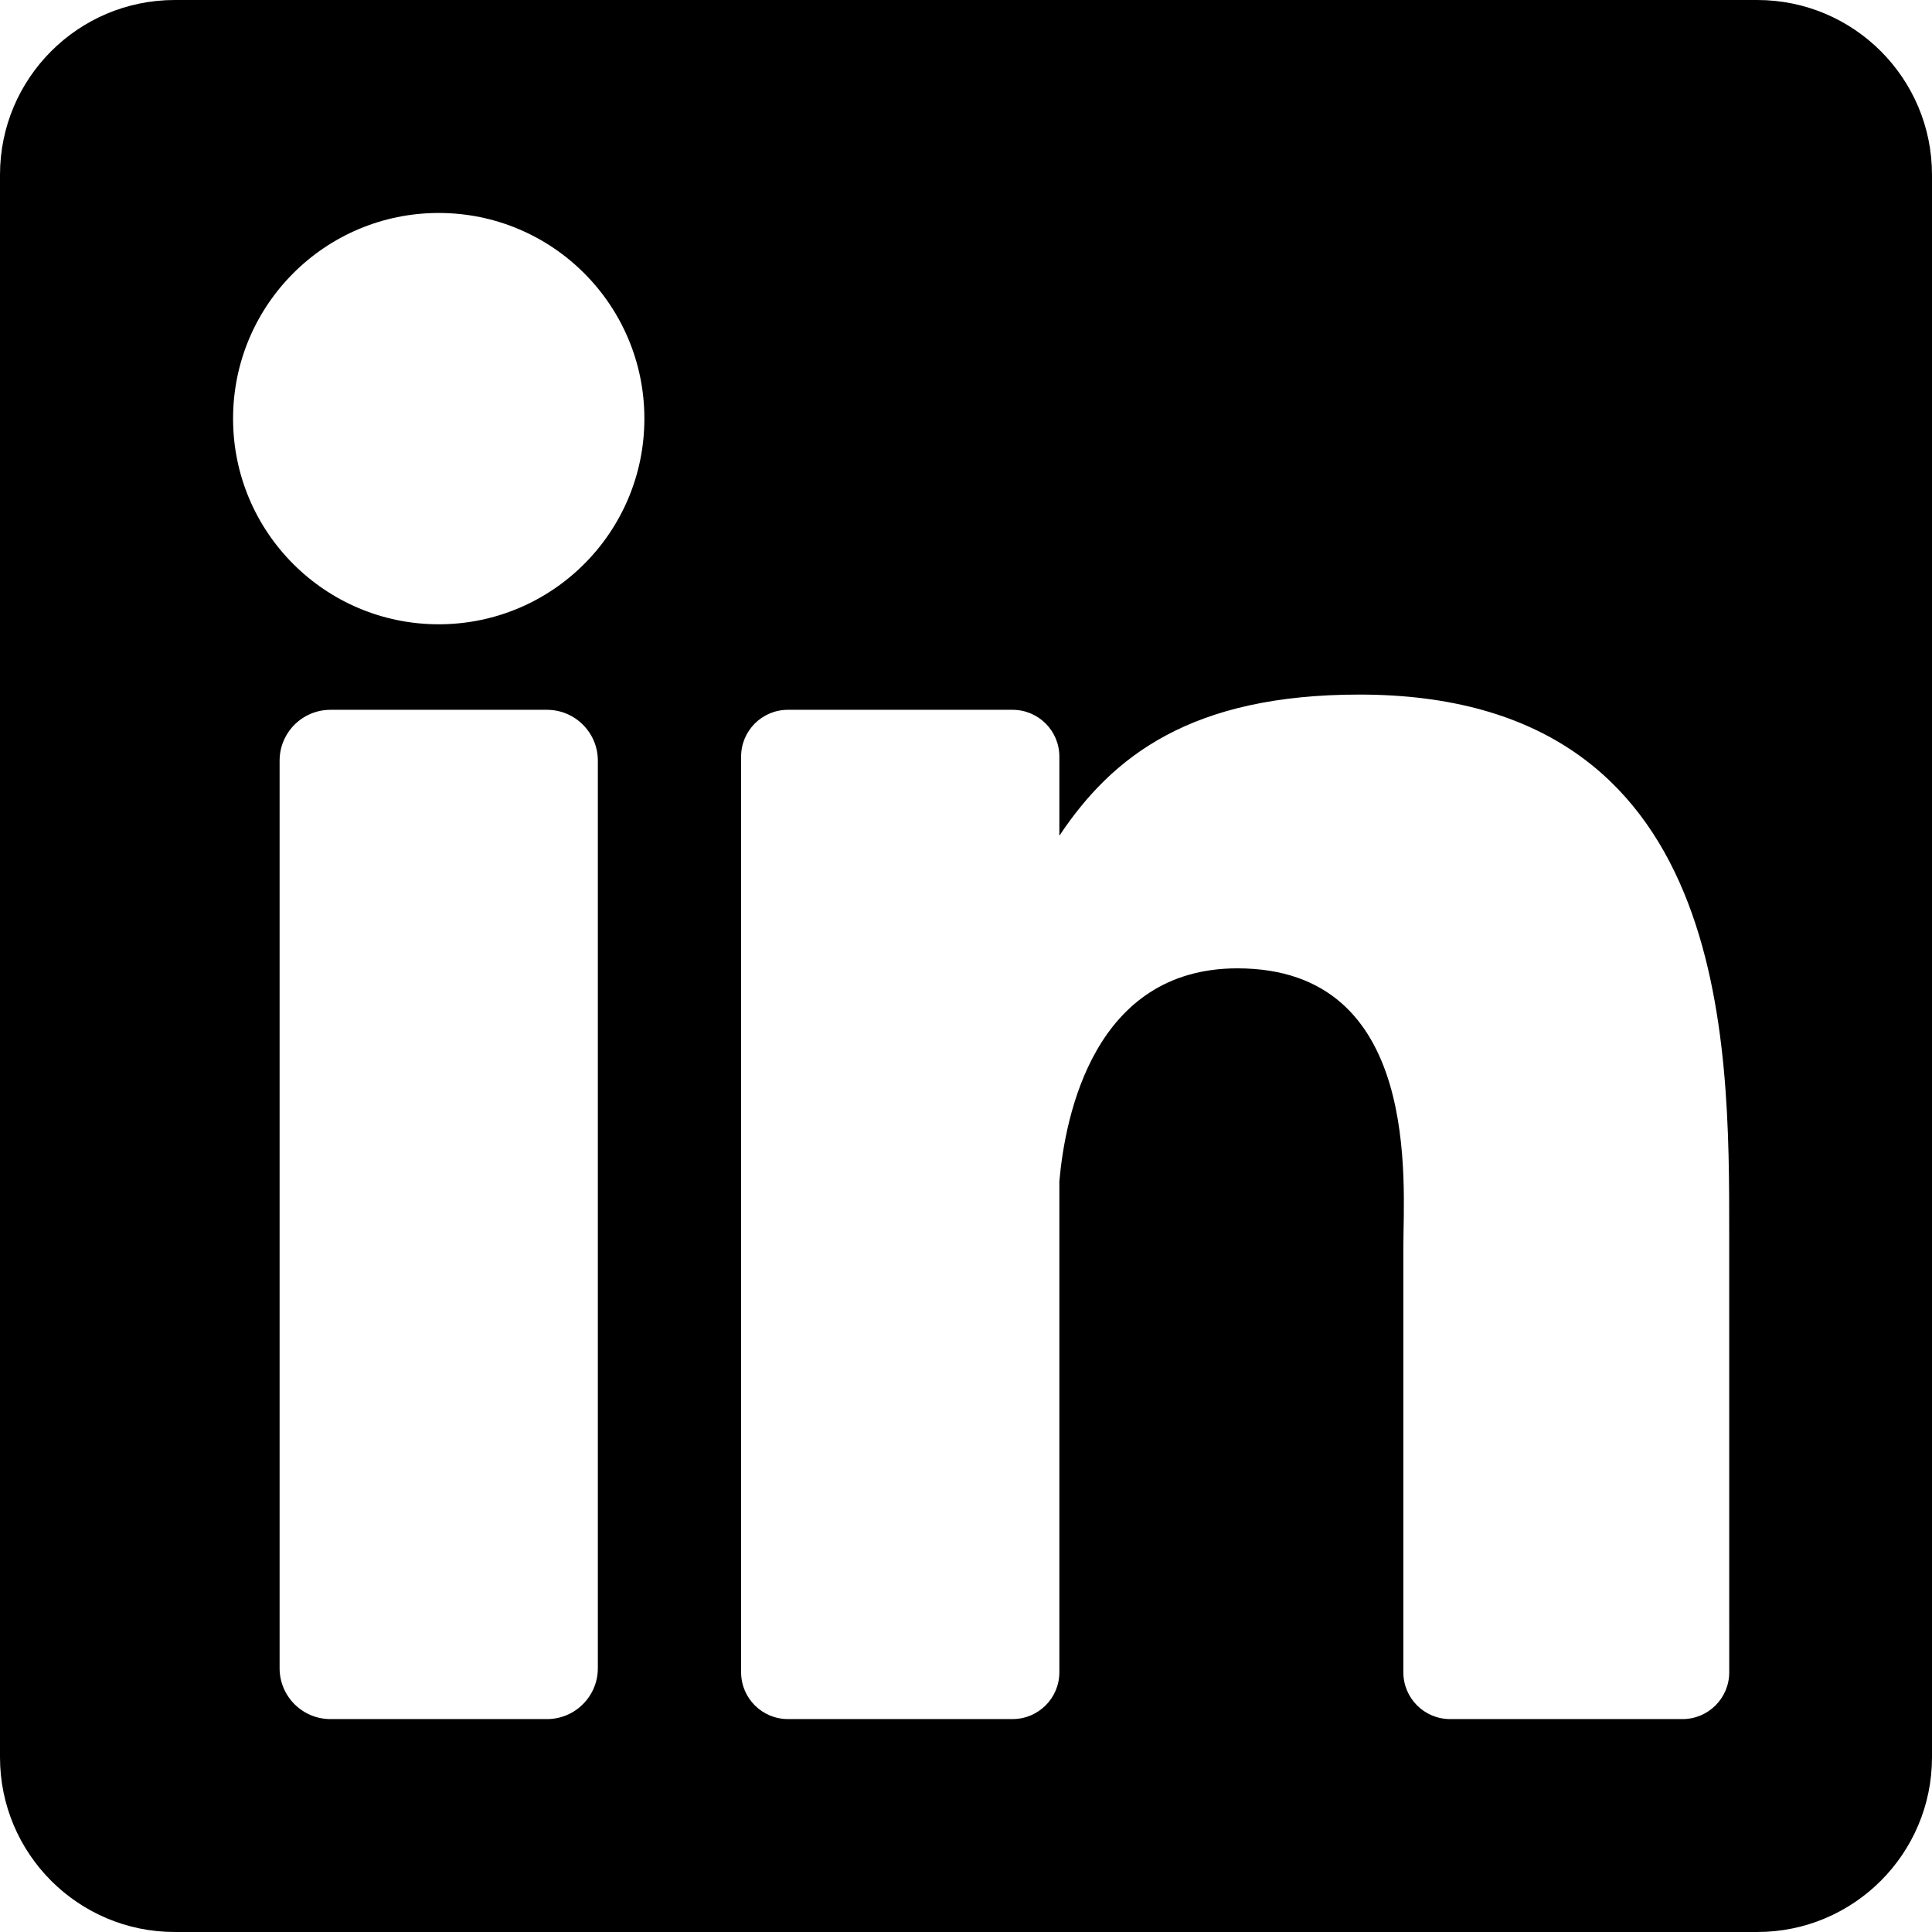
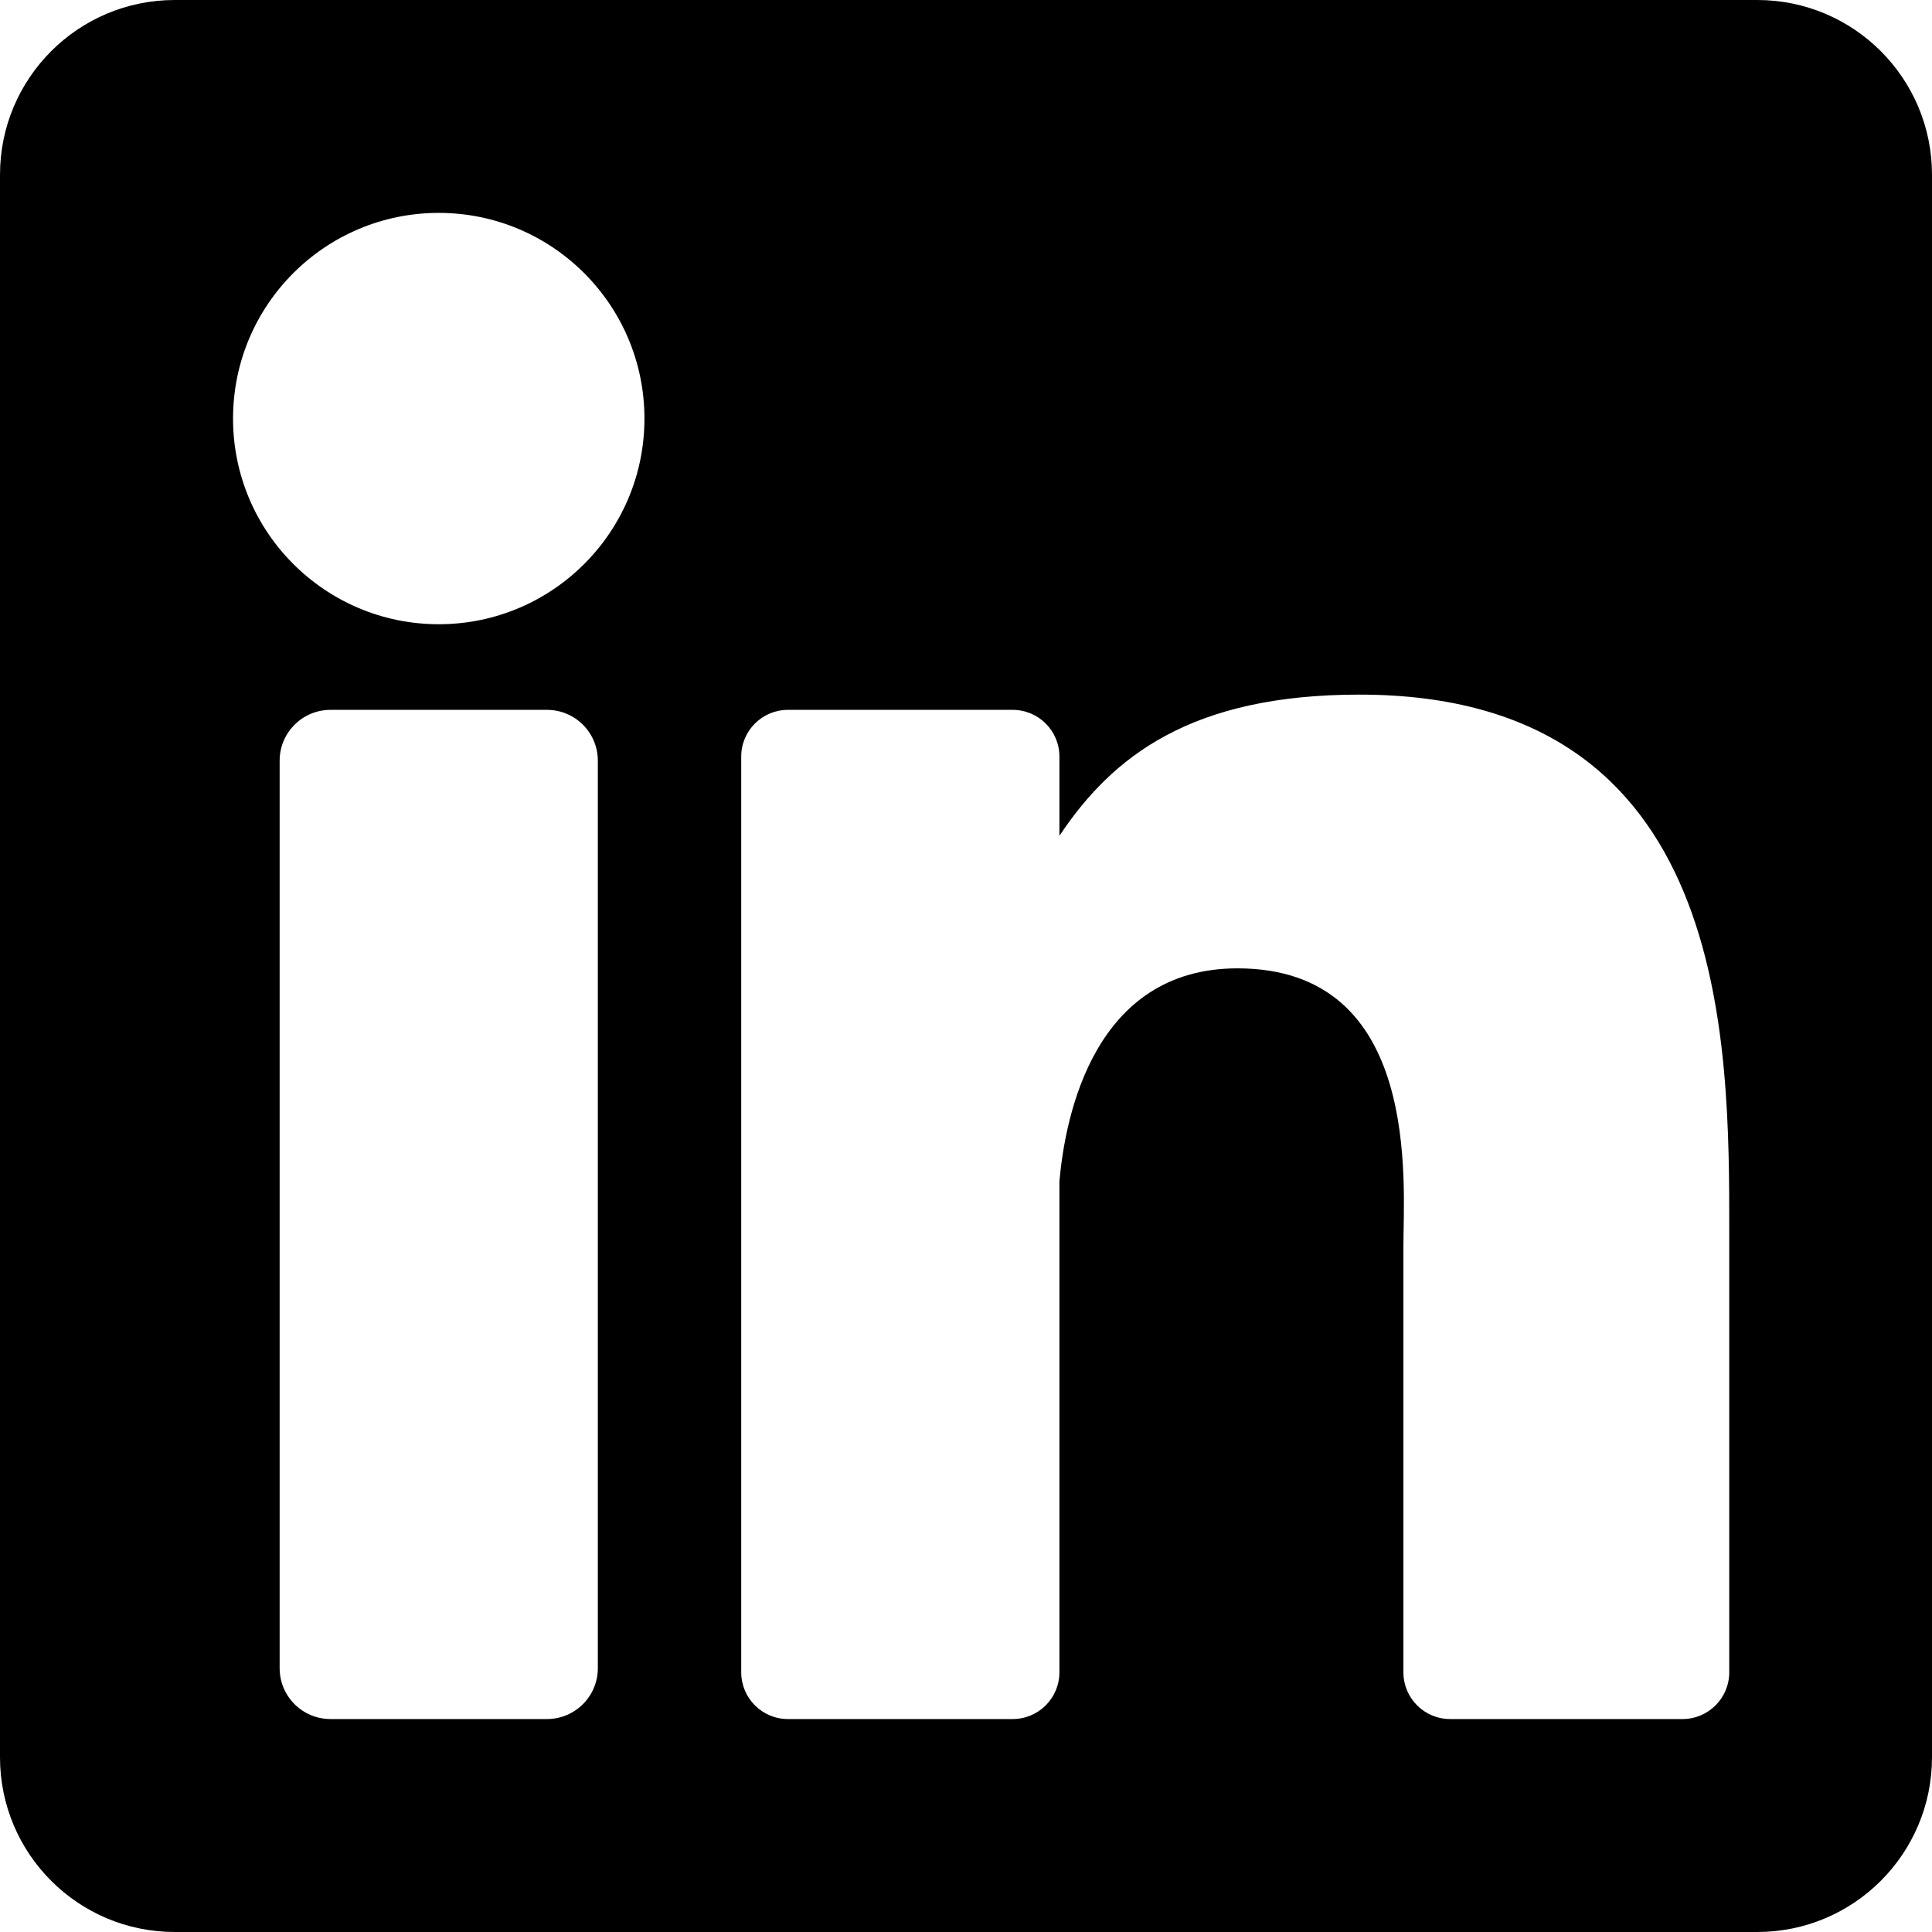
- <svg xmlns="http://www.w3.org/2000/svg" height="137.284" width="137.284" version="1.1" id="Layer_1" viewBox="0 0 65.553 65.553" xml:space="preserve">
+ <svg xmlns="http://www.w3.org/2000/svg" height="60.247" width="60.247" version="1.1" id="Layer_1" viewBox="0 0 28.768 28.768" xml:space="preserve">
  <defs id="defs1" />
-   <path style="fill:#000000;stroke-width:0.172" d="M 59.623,0 H 5.93 C 2.655,0 0,2.655 0,5.93 v 53.693 c 0,3.275 2.655,5.93 5.93,5.93 h 53.693 c 3.275,0 5.93,-2.655 5.93,-5.93 V 5.93 C 65.553,2.655 62.898,0 59.623,0 Z m -39.338,56.603 c 0,0.953 -0.773,1.726 -1.726,1.726 h -7.346 c -0.953,0 -1.726,-0.773 -1.726,-1.726 V 25.81 c 0,-0.953 0.773,-1.726 1.726,-1.726 h 7.346 c 0.953,0 1.726,0.773 1.726,1.726 z M 14.886,21.182 c -3.854,0 -6.978,-3.124 -6.978,-6.978 0,-3.854 3.124,-6.978 6.978,-6.978 3.854,0 6.978,3.124 6.978,6.978 0,3.854 -3.124,6.978 -6.978,6.978 z m 43.787,35.56 c 0,0.876 -0.71,1.587 -1.587,1.587 h -7.883 c -0.876,0 -1.587,-0.71 -1.587,-1.587 V 42.298 c 0,-2.155 0.632,-9.442 -5.631,-9.442 -4.858,0 -5.843,4.988 -6.041,7.226 v 16.659 c 0,0.876 -0.71,1.587 -1.587,1.587 h -7.624 c -0.876,0 -1.587,-0.71 -1.587,-1.587 V 25.671 c 0,-0.876 0.71,-1.587 1.587,-1.587 h 7.624 c 0.876,0 1.587,0.71 1.587,1.587 v 2.686 c 1.801,-2.703 4.478,-4.79 10.178,-4.79 12.622,0 12.55,11.792 12.55,18.271 z" id="path1" />
+   <path style="fill:#000000;stroke-width:0.075" d="M 26.166,0 H 2.602 C 1.165,0 0,1.165 0,2.602 V 26.166 c 0,1.437 1.165,2.602 2.602,2.602 H 26.166 c 1.437,0 2.602,-1.165 2.602,-2.602 V 2.602 C 28.768,1.165 27.603,0 26.166,0 Z M 8.902,24.84 c 0,0.418 -0.339,0.757 -0.757,0.757 H 4.921 c -0.418,0 -0.757,-0.339 -0.757,-0.757 V 11.327 c 0,-0.418 0.339,-0.757 0.757,-0.757 h 3.224 c 0.418,0 0.757,0.339 0.757,0.757 z M 6.533,9.295 c -1.691,0 -3.063,-1.371 -3.063,-3.062 0,-1.691 1.371,-3.063 3.063,-3.063 1.691,0 3.063,1.371 3.063,3.063 0,1.691 -1.371,3.062 -3.063,3.062 z M 25.749,24.901 c 0,0.385 -0.312,0.696 -0.696,0.696 H 21.593 c -0.385,0 -0.696,-0.312 -0.696,-0.696 V 18.563 c 0,-0.946 0.277,-4.144 -2.471,-4.144 -2.132,0 -2.564,2.189 -2.651,3.171 v 7.311 c 0,0.385 -0.312,0.696 -0.696,0.696 h -3.346 c -0.385,0 -0.696,-0.312 -0.696,-0.696 V 11.266 c 0,-0.385 0.312,-0.696 0.696,-0.696 h 3.346 c 0.385,0 0.696,0.312 0.696,0.696 v 1.179 c 0.791,-1.186 1.965,-2.102 4.467,-2.102 5.539,0 5.507,5.175 5.507,8.018 z" id="path1" />
</svg>
